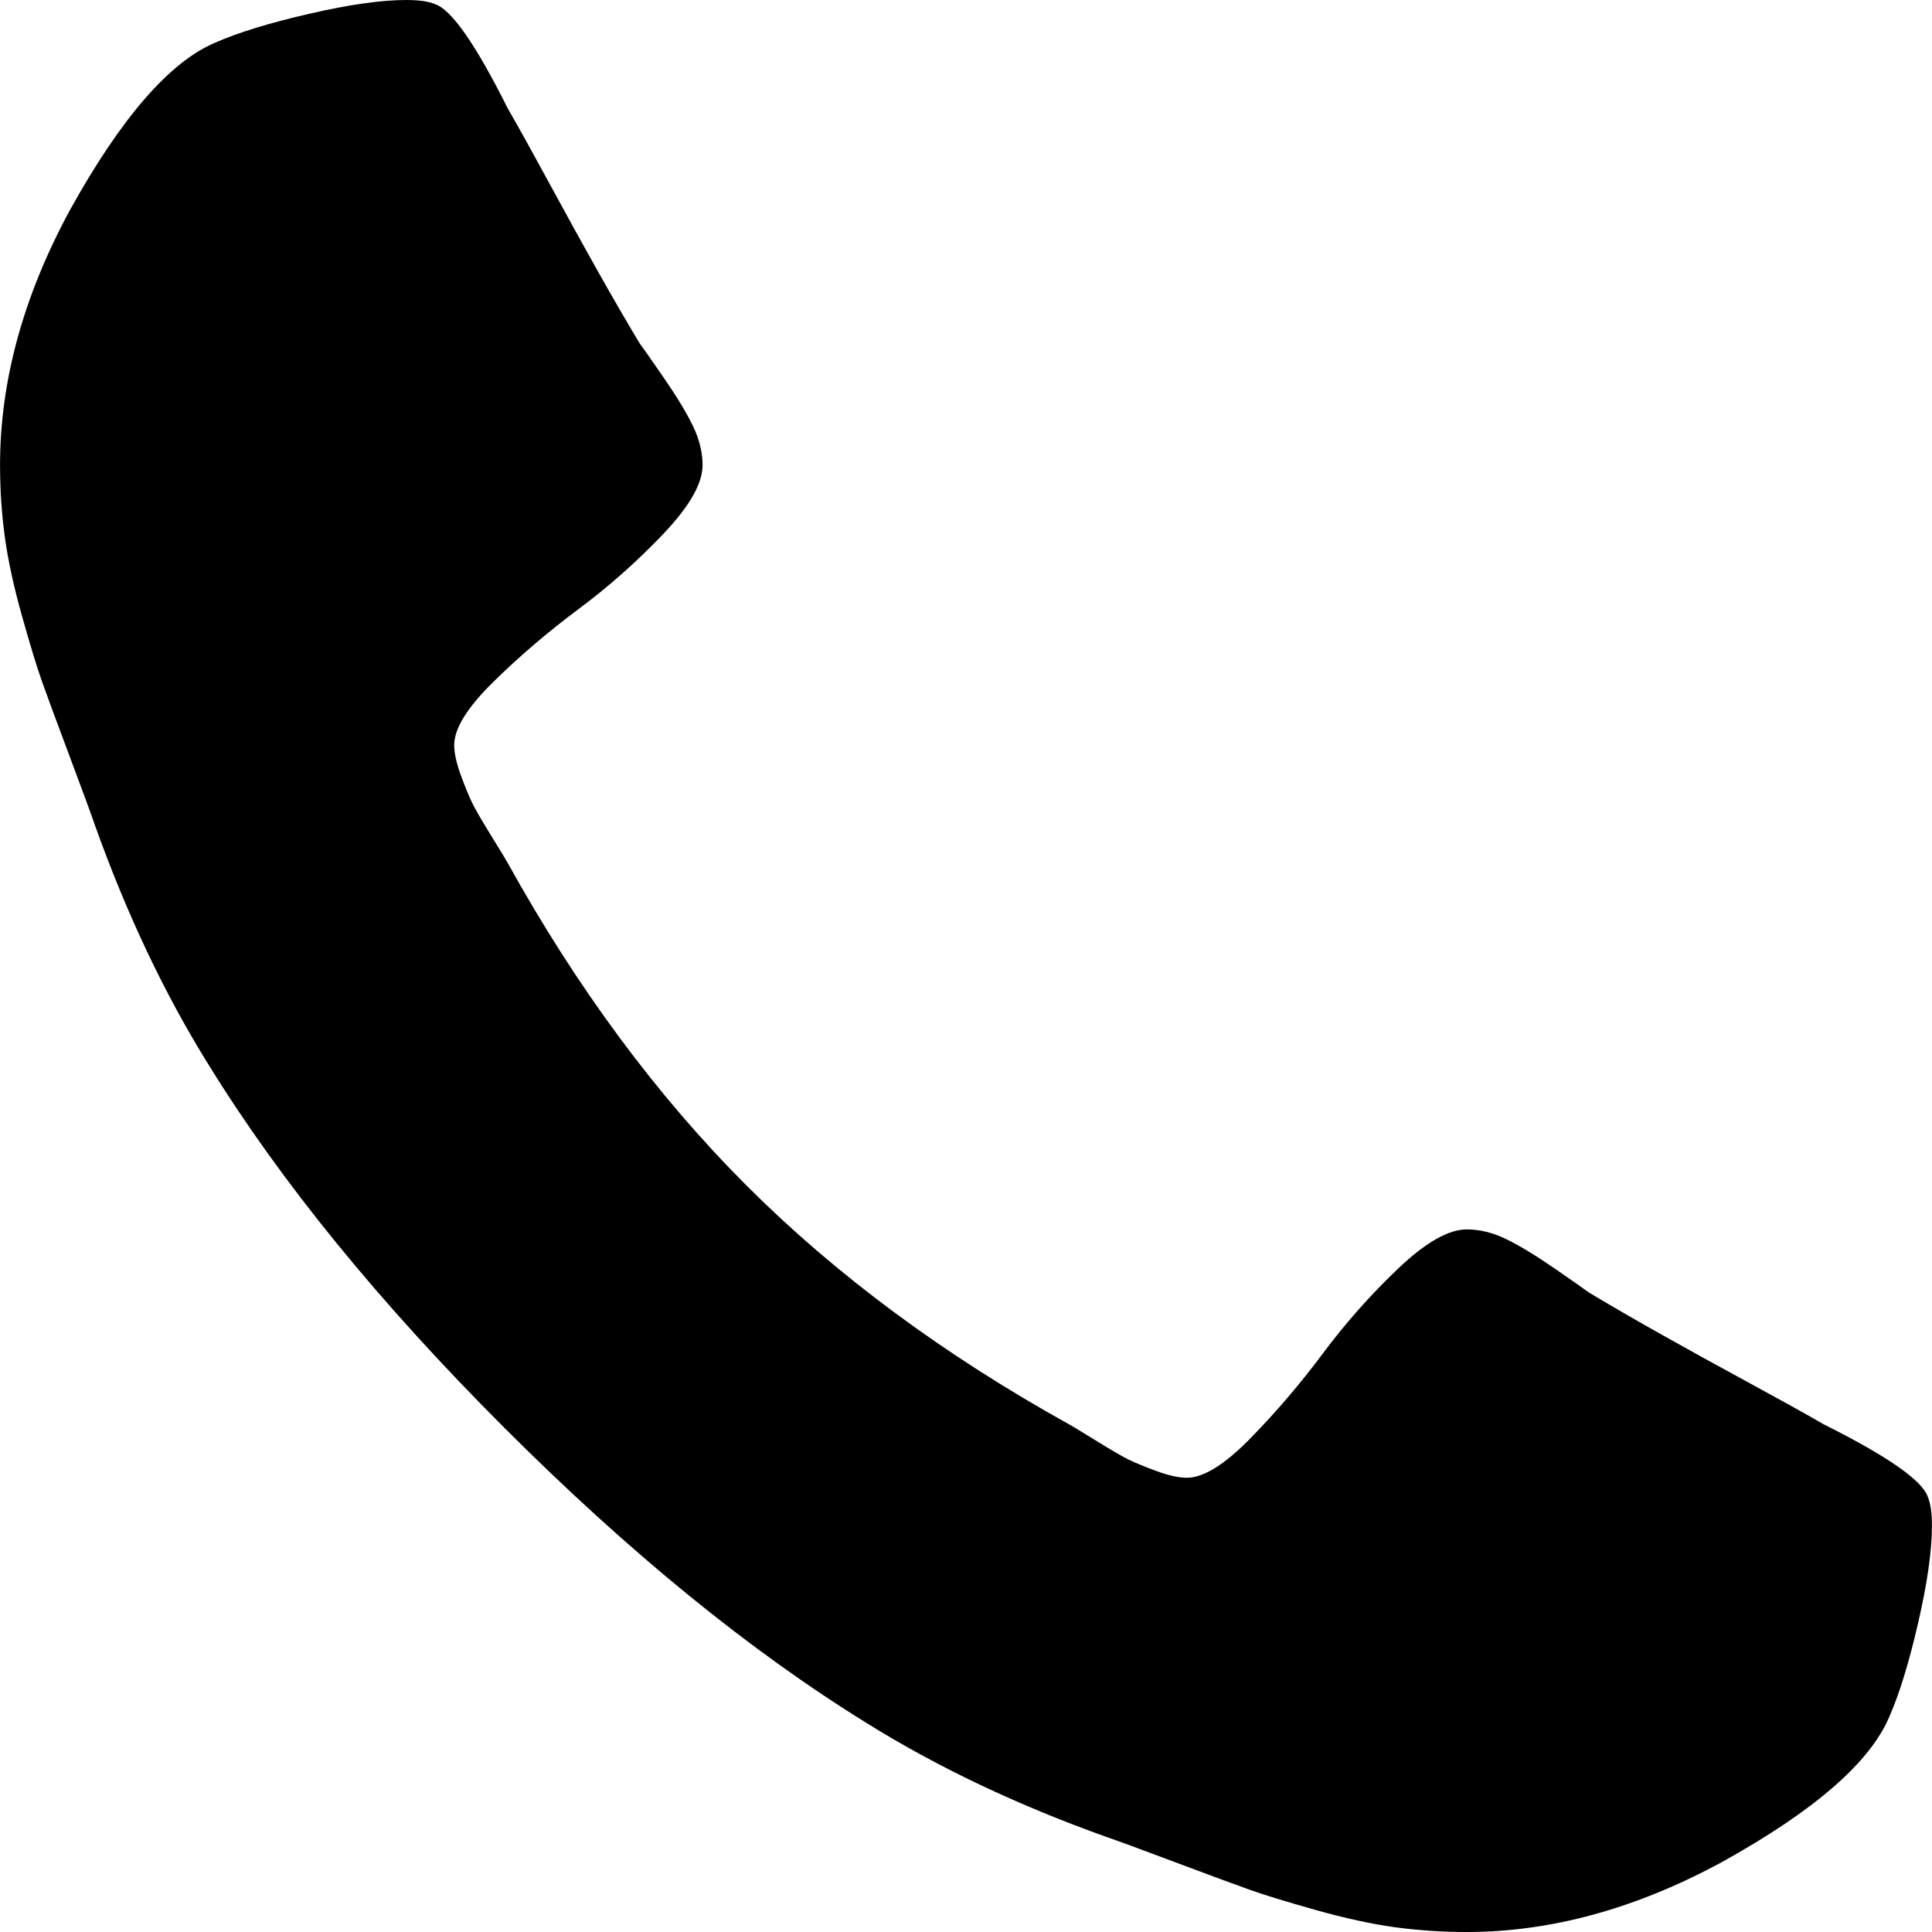
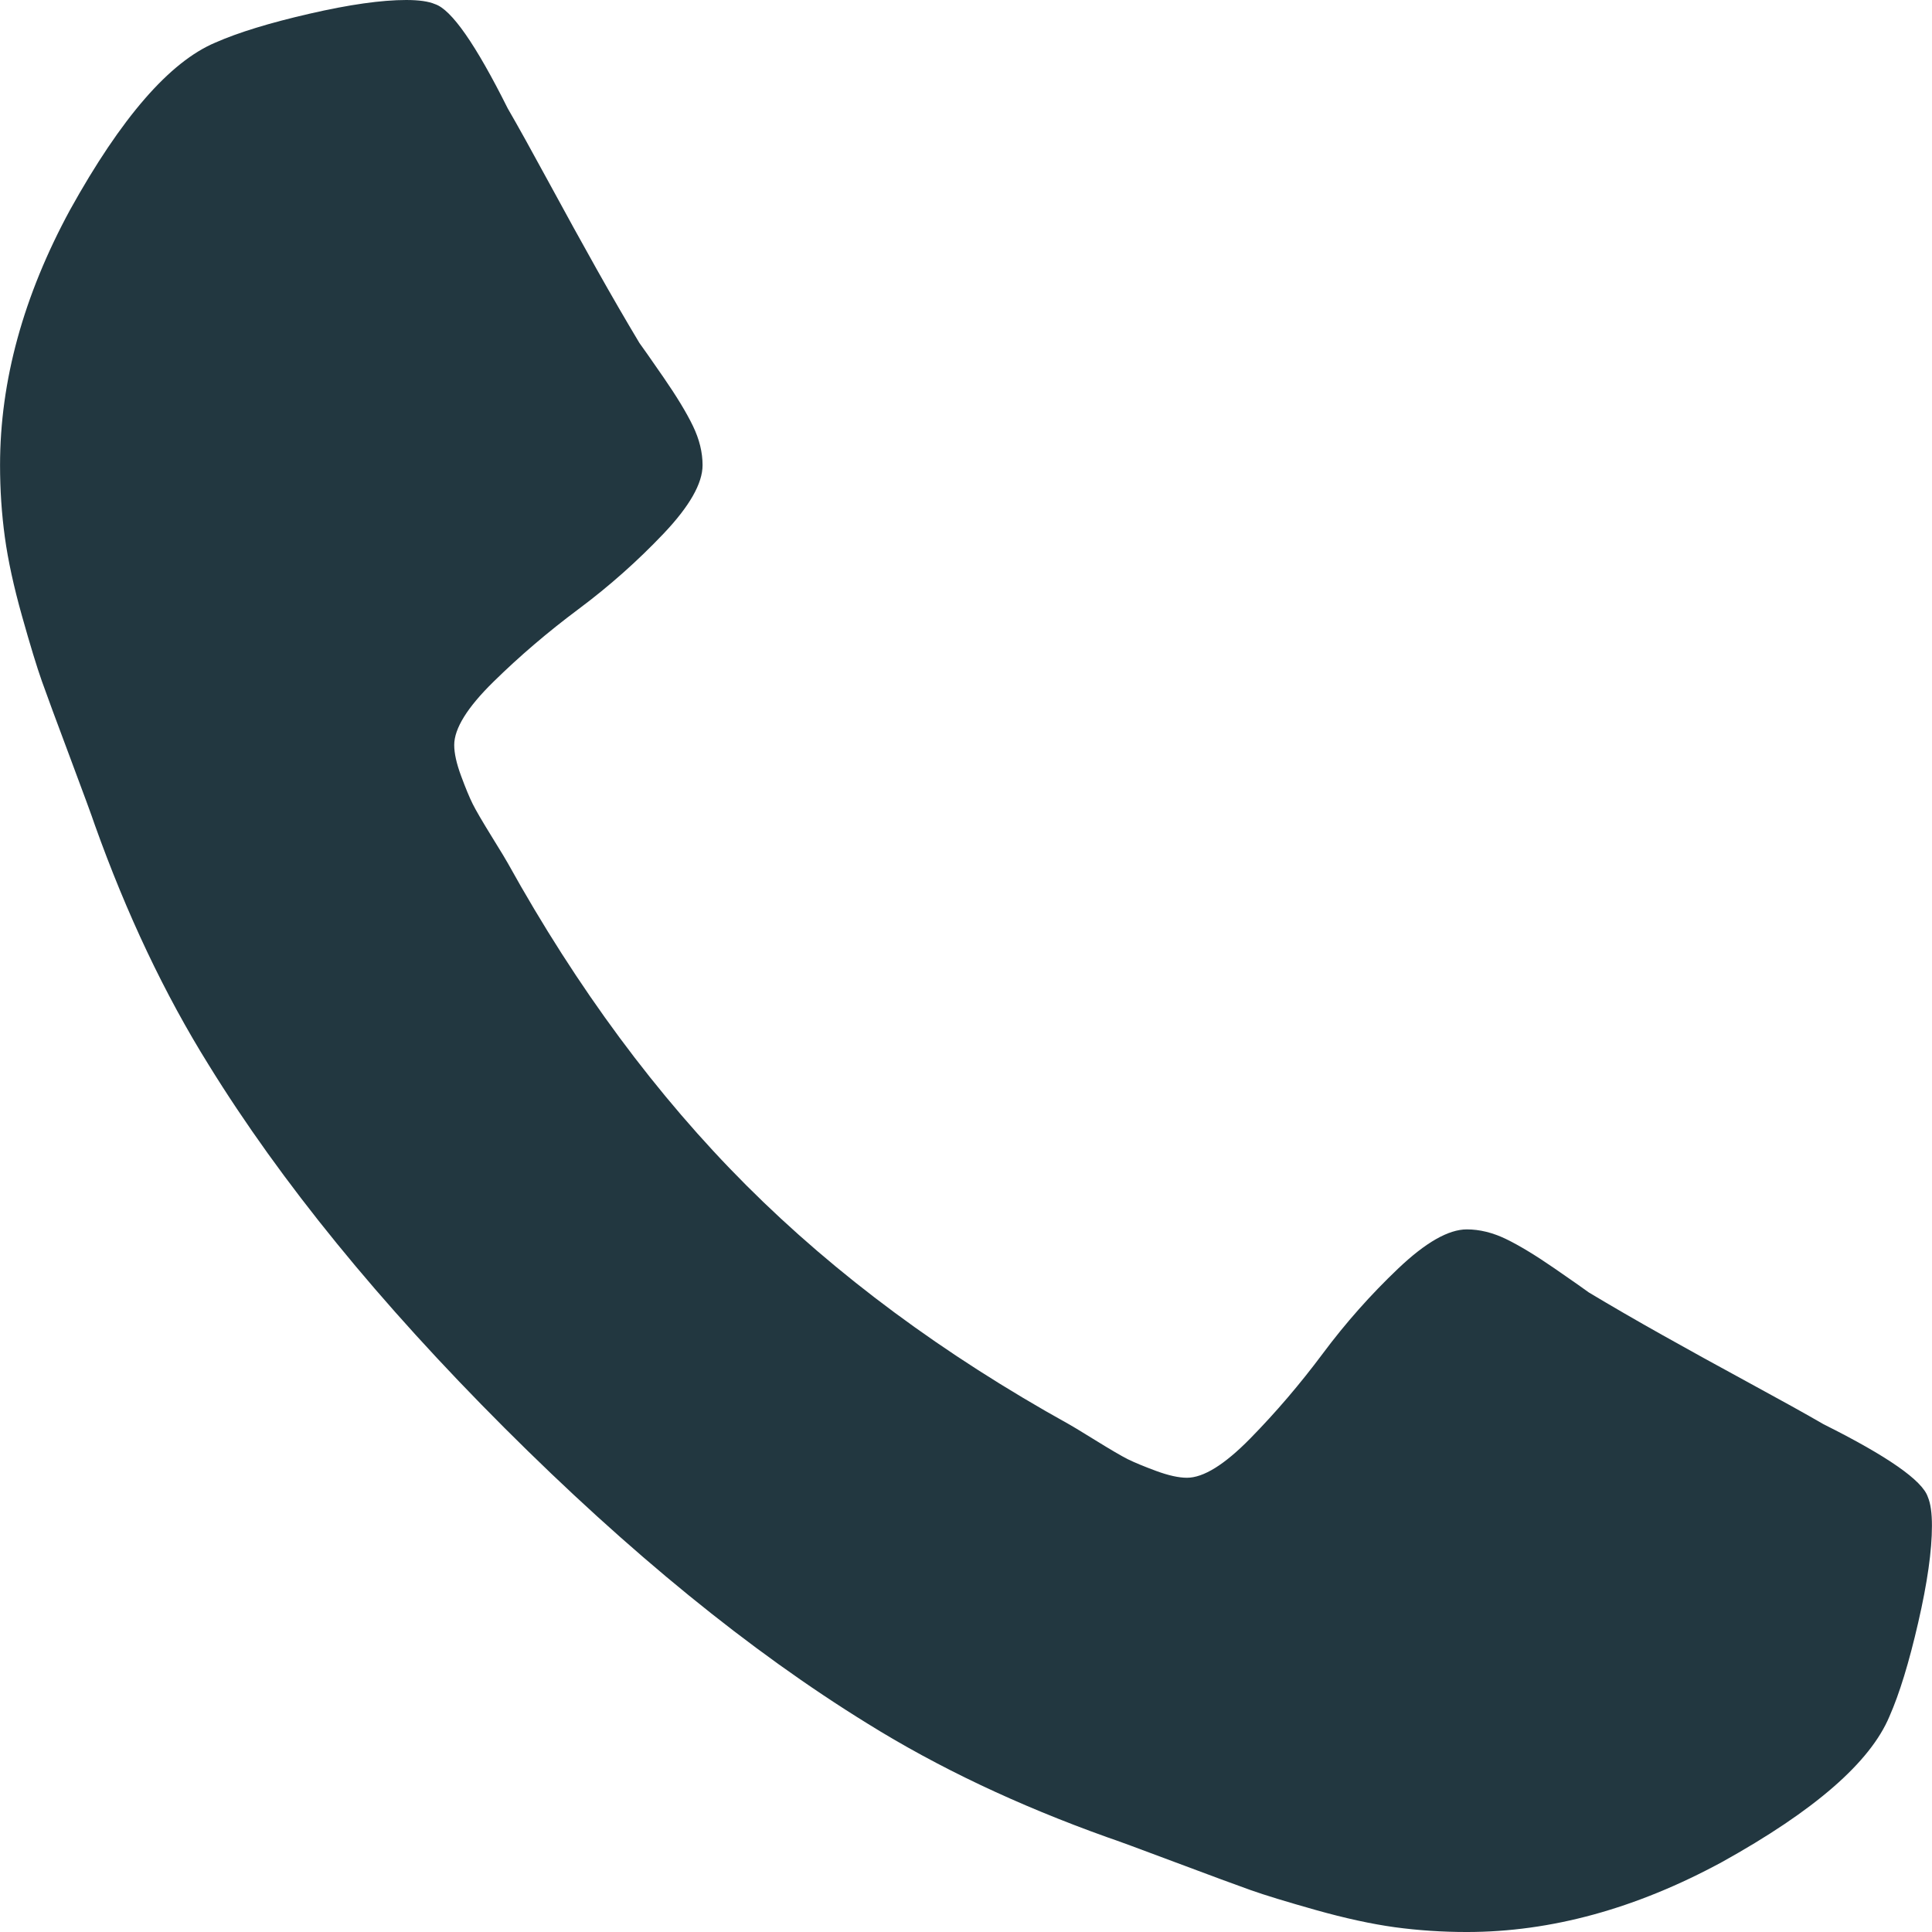
- <svg xmlns="http://www.w3.org/2000/svg" version="1.1" id="Capa_1" x="0px" y="0px" width="401.998px" height="401.998px" viewBox="0 0 401.998 401.998" style="enable-background:new 0 0 401.998 401.998;" xml:space="preserve">
+ <svg xmlns="http://www.w3.org/2000/svg" version="1.1" id="Capa_1" x="0px" y="0px" width="512px" height="512px" viewBox="0 0 401.998 401.998" style="enable-background:new 0 0 401.998 401.998;" xml:space="preserve">
  <g>
-     <path d="M401.129,311.475c-1.137-3.426-8.371-8.473-21.697-15.129c-3.61-2.098-8.754-4.949-15.41-8.566   c-6.662-3.617-12.709-6.95-18.13-9.996c-5.432-3.045-10.521-5.995-15.276-8.846c-0.76-0.571-3.139-2.234-7.136-5   c-4.001-2.758-7.375-4.805-10.14-6.14c-2.759-1.327-5.473-1.995-8.138-1.995c-3.806,0-8.56,2.714-14.268,8.135   c-5.708,5.428-10.944,11.324-15.7,17.706c-4.757,6.379-9.802,12.275-15.126,17.7c-5.332,5.427-9.713,8.138-13.135,8.138   c-1.718,0-3.86-0.479-6.427-1.424c-2.566-0.951-4.518-1.766-5.858-2.423c-1.328-0.671-3.607-1.999-6.845-4.004   c-3.244-1.999-5.048-3.094-5.428-3.285c-26.075-14.469-48.438-31.029-67.093-49.676c-18.649-18.658-35.211-41.019-49.676-67.097   c-0.19-0.381-1.287-2.19-3.284-5.424c-2-3.237-3.333-5.518-3.999-6.854c-0.666-1.331-1.475-3.283-2.425-5.852   s-1.427-4.709-1.427-6.424c0-3.424,2.713-7.804,8.138-13.134c5.424-5.327,11.326-10.373,17.7-15.128   c6.379-4.755,12.275-9.991,17.701-15.699c5.424-5.711,8.136-10.467,8.136-14.273c0-2.663-0.666-5.378-1.997-8.137   c-1.332-2.765-3.378-6.139-6.139-10.138c-2.762-3.997-4.427-6.374-4.999-7.139c-2.852-4.755-5.799-9.846-8.848-15.271   c-3.049-5.424-6.377-11.47-9.995-18.131c-3.615-6.658-6.468-11.799-8.564-15.415C98.986,9.233,93.943,1.997,90.516,0.859   C89.183,0.288,87.183,0,84.521,0c-5.142,0-11.85,0.95-20.129,2.856c-8.282,1.903-14.799,3.899-19.558,5.996   c-9.517,3.995-19.604,15.605-30.264,34.826C4.863,61.566,0.01,79.271,0.01,96.78c0,5.135,0.333,10.131,0.999,14.989   c0.666,4.853,1.856,10.326,3.571,16.418c1.712,6.09,3.093,10.614,4.137,13.56c1.045,2.948,2.996,8.229,5.852,15.845   c2.852,7.614,4.567,12.275,5.138,13.988c6.661,18.654,14.56,35.307,23.695,49.964c15.03,24.362,35.541,49.539,61.521,75.521   c25.981,25.98,51.153,46.49,75.517,61.526c14.655,9.134,31.314,17.032,49.965,23.698c1.714,0.568,6.375,2.279,13.986,5.141   c7.614,2.854,12.897,4.805,15.845,5.852c2.949,1.048,7.474,2.43,13.559,4.145c6.098,1.715,11.566,2.905,16.419,3.576   c4.856,0.657,9.853,0.996,14.989,0.996c17.508,0,35.214-4.856,53.105-14.562c19.219-10.656,30.826-20.745,34.823-30.269   c2.102-4.754,4.093-11.273,5.996-19.555c1.909-8.278,2.857-14.985,2.857-20.126C401.99,314.814,401.703,312.819,401.129,311.475z" />
+     <path d="M401.129,311.475c-1.137-3.426-8.371-8.473-21.697-15.129c-3.61-2.098-8.754-4.949-15.41-8.566   c-6.662-3.617-12.709-6.95-18.13-9.996c-5.432-3.045-10.521-5.995-15.276-8.846c-0.76-0.571-3.139-2.234-7.136-5   c-4.001-2.758-7.375-4.805-10.14-6.14c-2.759-1.327-5.473-1.995-8.138-1.995c-3.806,0-8.56,2.714-14.268,8.135   c-5.708,5.428-10.944,11.324-15.7,17.706c-4.757,6.379-9.802,12.275-15.126,17.7c-5.332,5.427-9.713,8.138-13.135,8.138   c-1.718,0-3.86-0.479-6.427-1.424c-2.566-0.951-4.518-1.766-5.858-2.423c-1.328-0.671-3.607-1.999-6.845-4.004   c-3.244-1.999-5.048-3.094-5.428-3.285c-26.075-14.469-48.438-31.029-67.093-49.676c-18.649-18.658-35.211-41.019-49.676-67.097   c-0.19-0.381-1.287-2.19-3.284-5.424c-2-3.237-3.333-5.518-3.999-6.854c-0.666-1.331-1.475-3.283-2.425-5.852   s-1.427-4.709-1.427-6.424c0-3.424,2.713-7.804,8.138-13.134c5.424-5.327,11.326-10.373,17.7-15.128   c6.379-4.755,12.275-9.991,17.701-15.699c5.424-5.711,8.136-10.467,8.136-14.273c0-2.663-0.666-5.378-1.997-8.137   c-1.332-2.765-3.378-6.139-6.139-10.138c-2.762-3.997-4.427-6.374-4.999-7.139c-2.852-4.755-5.799-9.846-8.848-15.271   c-3.049-5.424-6.377-11.47-9.995-18.131c-3.615-6.658-6.468-11.799-8.564-15.415C98.986,9.233,93.943,1.997,90.516,0.859   C89.183,0.288,87.183,0,84.521,0c-5.142,0-11.85,0.95-20.129,2.856c-8.282,1.903-14.799,3.899-19.558,5.996   c-9.517,3.995-19.604,15.605-30.264,34.826C4.863,61.566,0.01,79.271,0.01,96.78c0,5.135,0.333,10.131,0.999,14.989   c0.666,4.853,1.856,10.326,3.571,16.418c1.712,6.09,3.093,10.614,4.137,13.56c1.045,2.948,2.996,8.229,5.852,15.845   c2.852,7.614,4.567,12.275,5.138,13.988c6.661,18.654,14.56,35.307,23.695,49.964c15.03,24.362,35.541,49.539,61.521,75.521   c25.981,25.98,51.153,46.49,75.517,61.526c14.655,9.134,31.314,17.032,49.965,23.698c1.714,0.568,6.375,2.279,13.986,5.141   c7.614,2.854,12.897,4.805,15.845,5.852c2.949,1.048,7.474,2.43,13.559,4.145c6.098,1.715,11.566,2.905,16.419,3.576   c4.856,0.657,9.853,0.996,14.989,0.996c17.508,0,35.214-4.856,53.105-14.562c19.219-10.656,30.826-20.745,34.823-30.269   c2.102-4.754,4.093-11.273,5.996-19.555c1.909-8.278,2.857-14.985,2.857-20.126C401.99,314.814,401.703,312.819,401.129,311.475z" fill="#223740" />
  </g>
  <g>
</g>
  <g>
</g>
  <g>
</g>
  <g>
</g>
  <g>
</g>
  <g>
</g>
  <g>
</g>
  <g>
</g>
  <g>
</g>
  <g>
</g>
  <g>
</g>
  <g>
</g>
  <g>
</g>
  <g>
</g>
  <g>
</g>
</svg>
